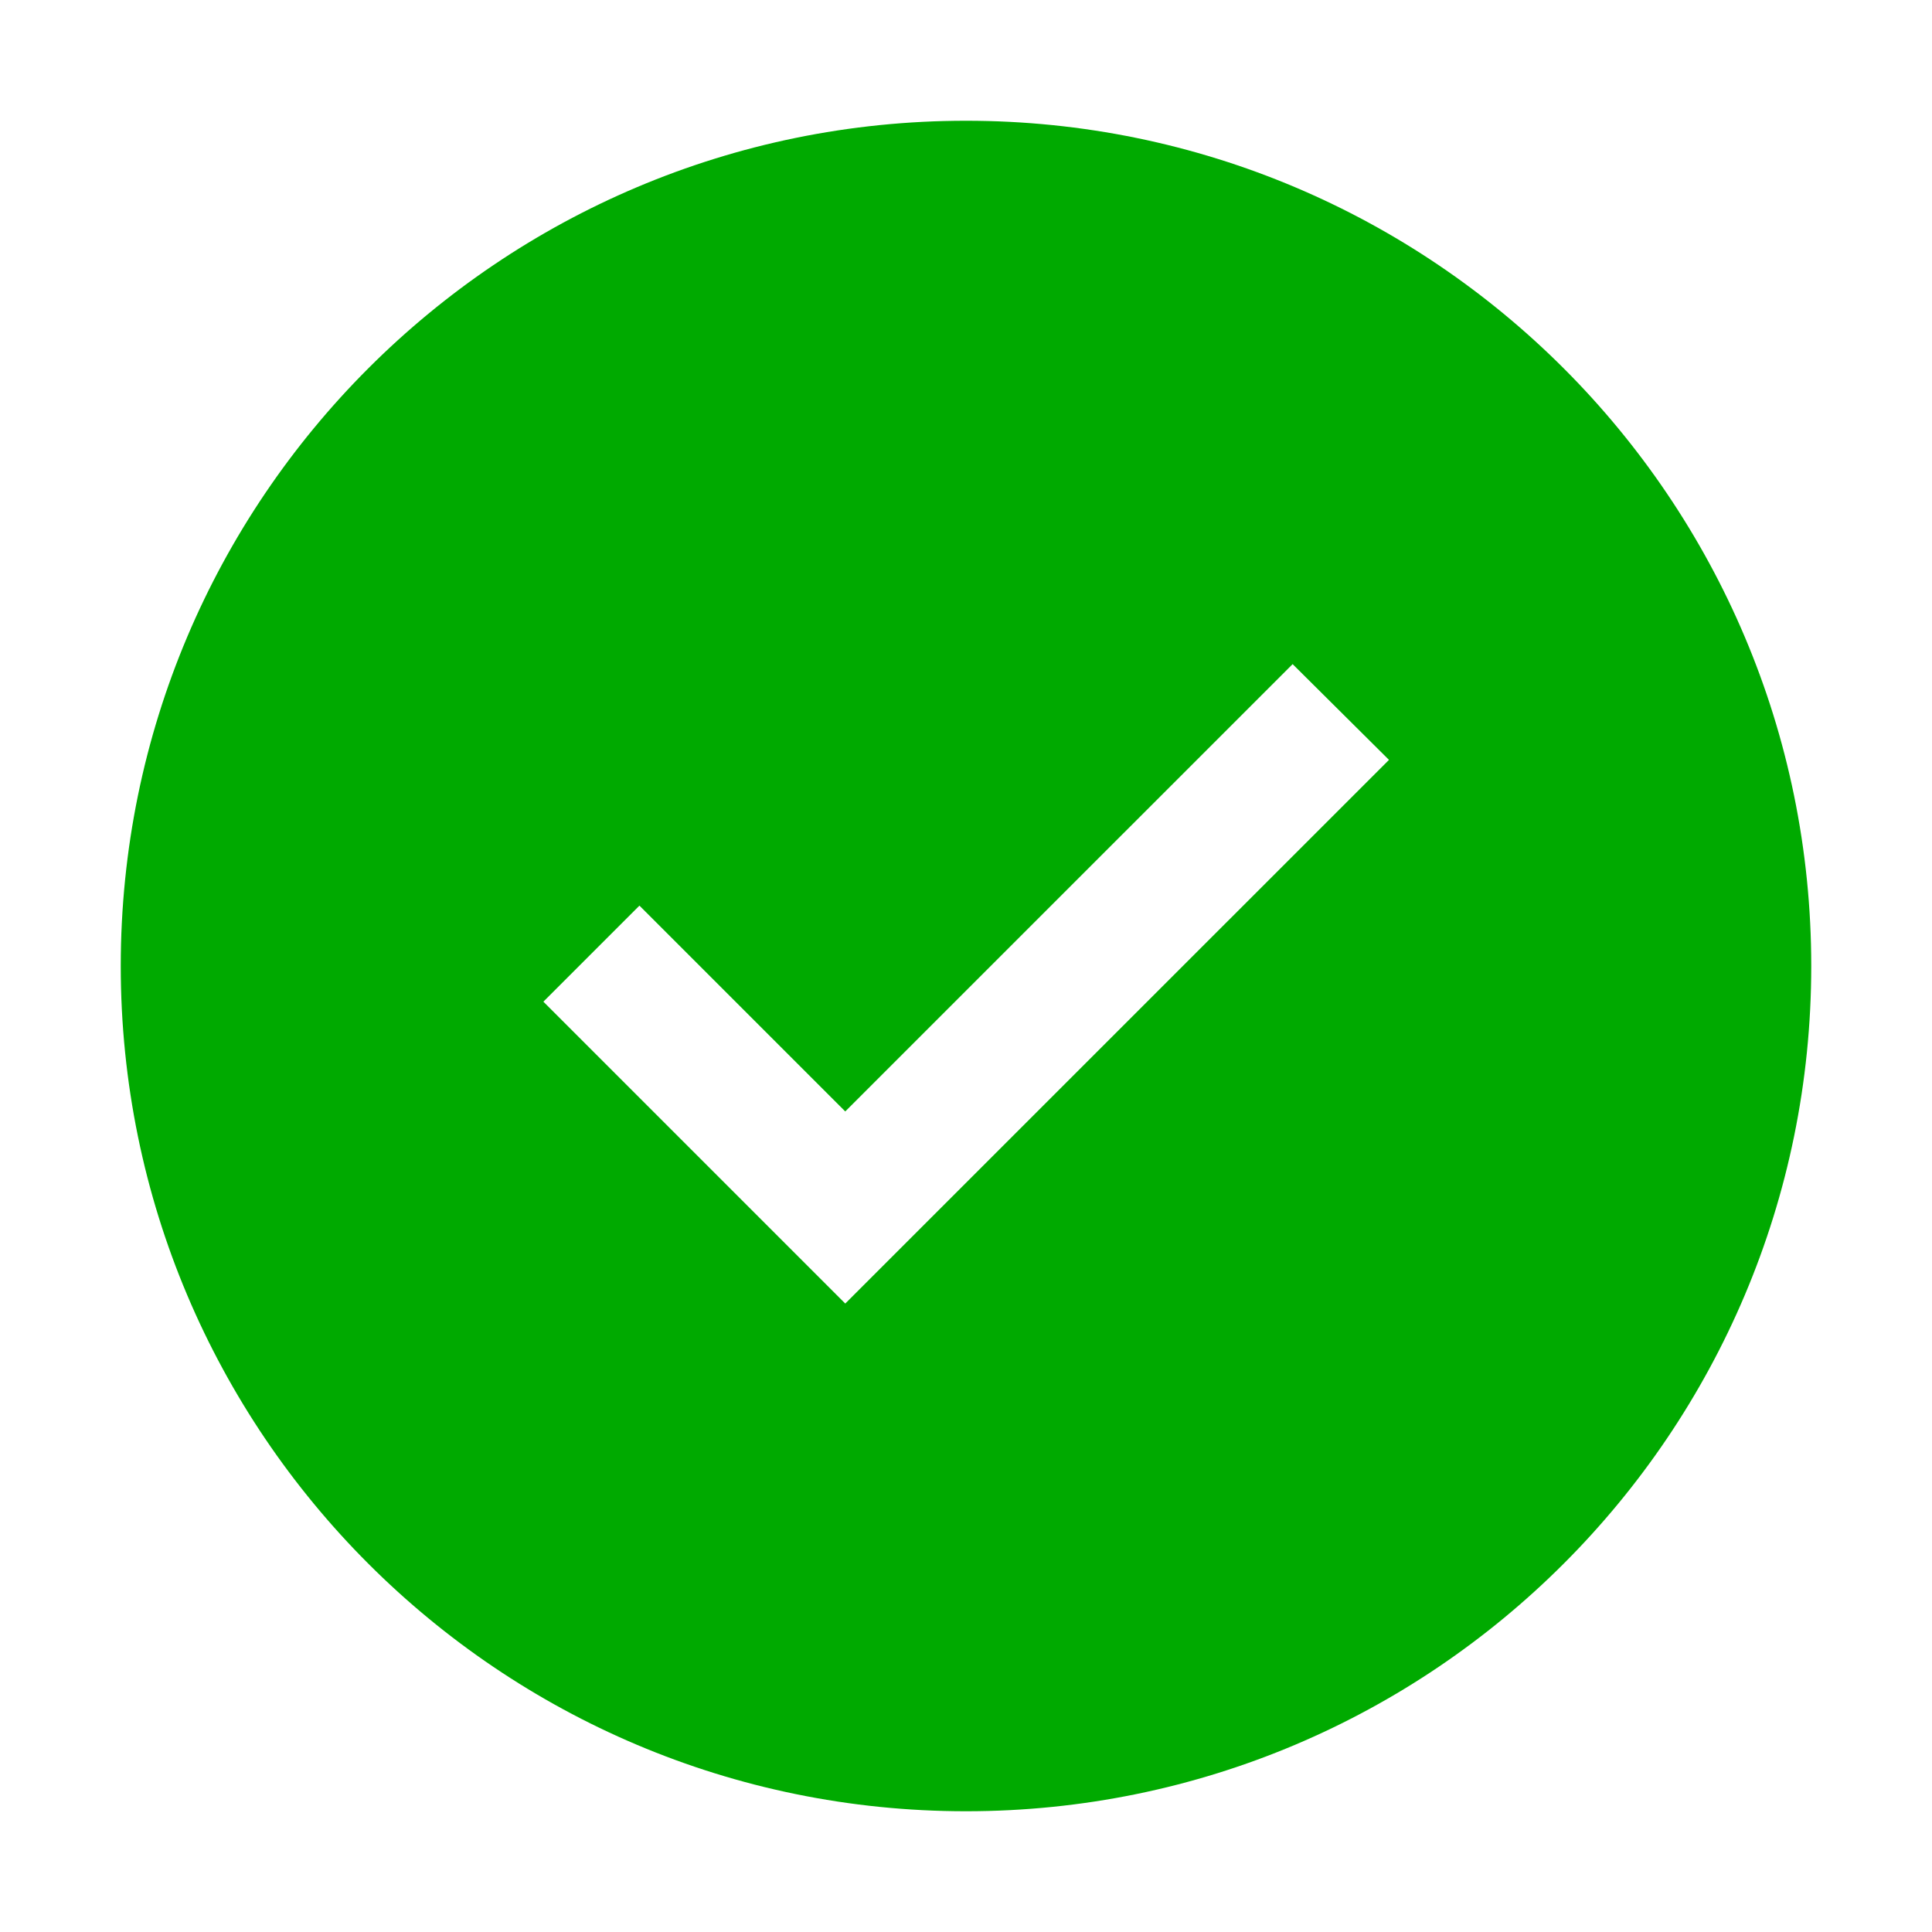
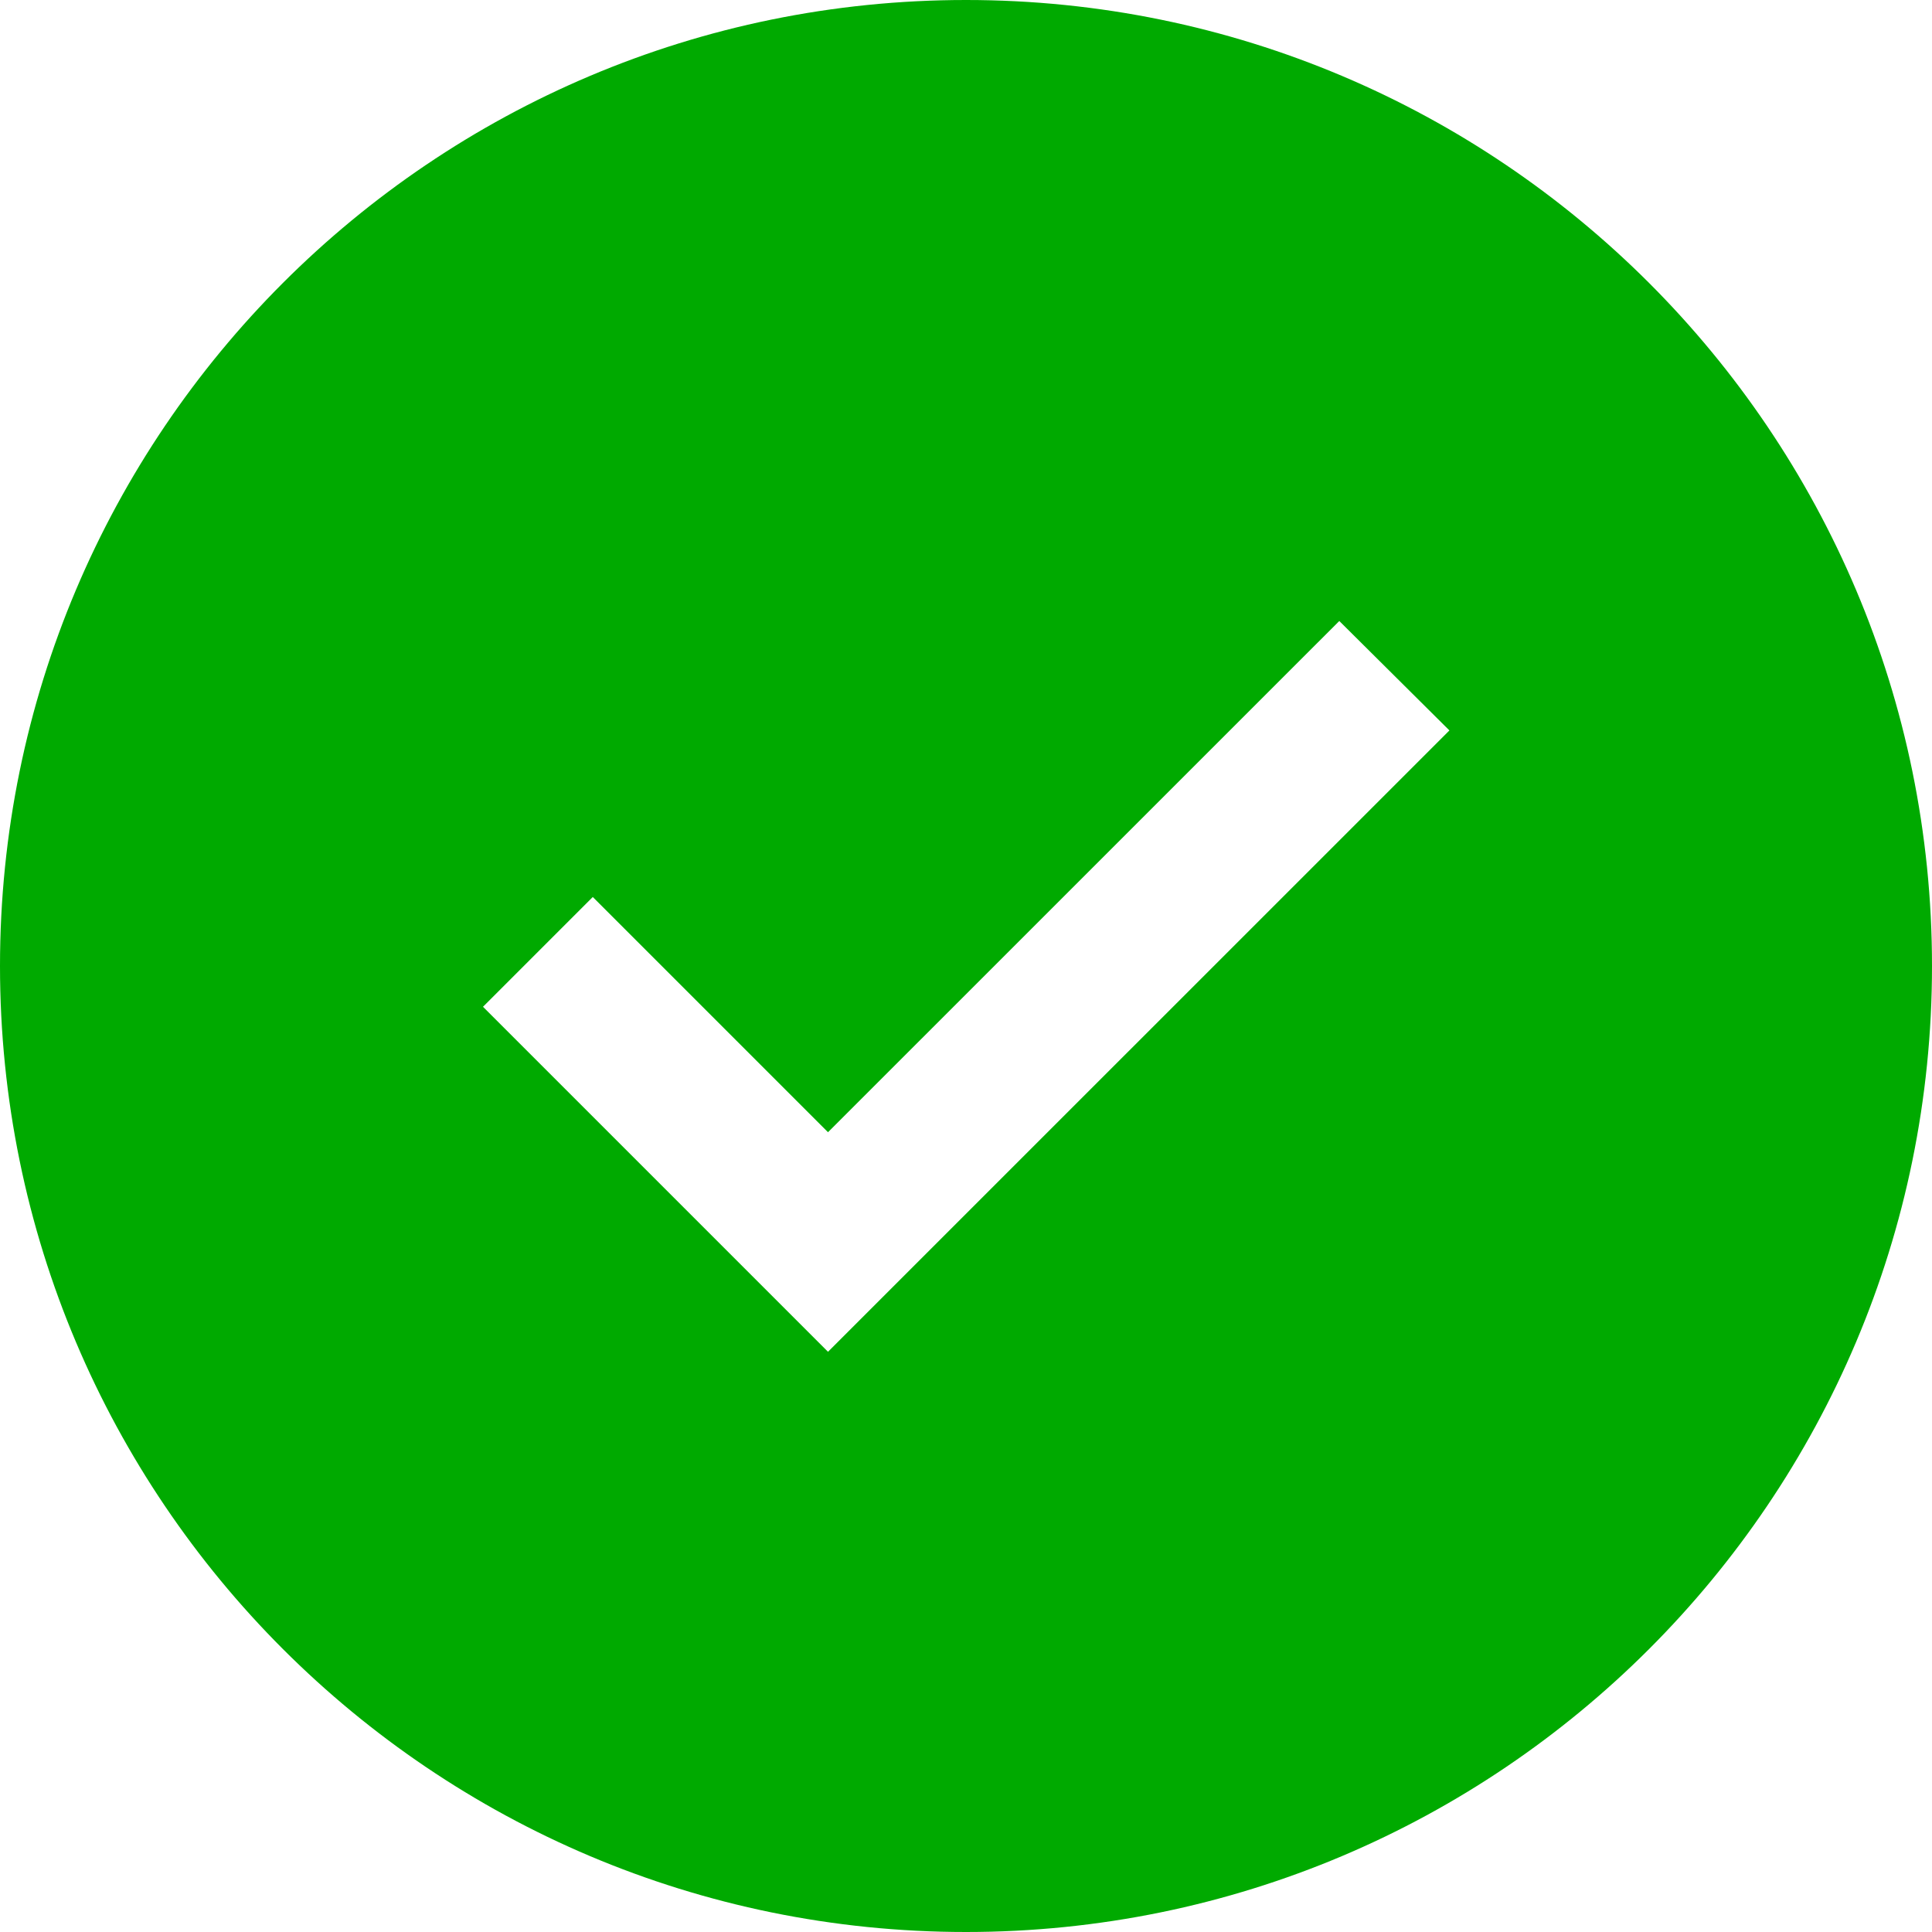
- <svg xmlns="http://www.w3.org/2000/svg" id="icon" width="32" height="32" viewBox="0 0 32 32" version="1.1">
+ <svg xmlns="http://www.w3.org/2000/svg" id="icon" width="32" height="32" viewBox="2 2 28 28" version="1.1">
  <defs id="defs1">
    <style id="style1">
      .cls-1 {
        fill: none;
      }
    </style>
  </defs>
  <path d="M16,2A14,14,0,1,0,30,16,14,14,0,0,0,16,2ZM14,21.591l-5-5L10.591,15,14,18.409,21.41,11l1.596,1.586Z" id="path1" style="fill:#00aa00" />
  <polygon id="inner-path" class="cls-1" points="14 21.591 9 16.591 10.591 15 14 18.409 21.41 11 23.005 12.585 14 21.591" />
  <rect id="_Transparent_Rectangle_" data-name="&lt;Transparent Rectangle&gt;" class="cls-1" width="32" height="32" />
</svg>
